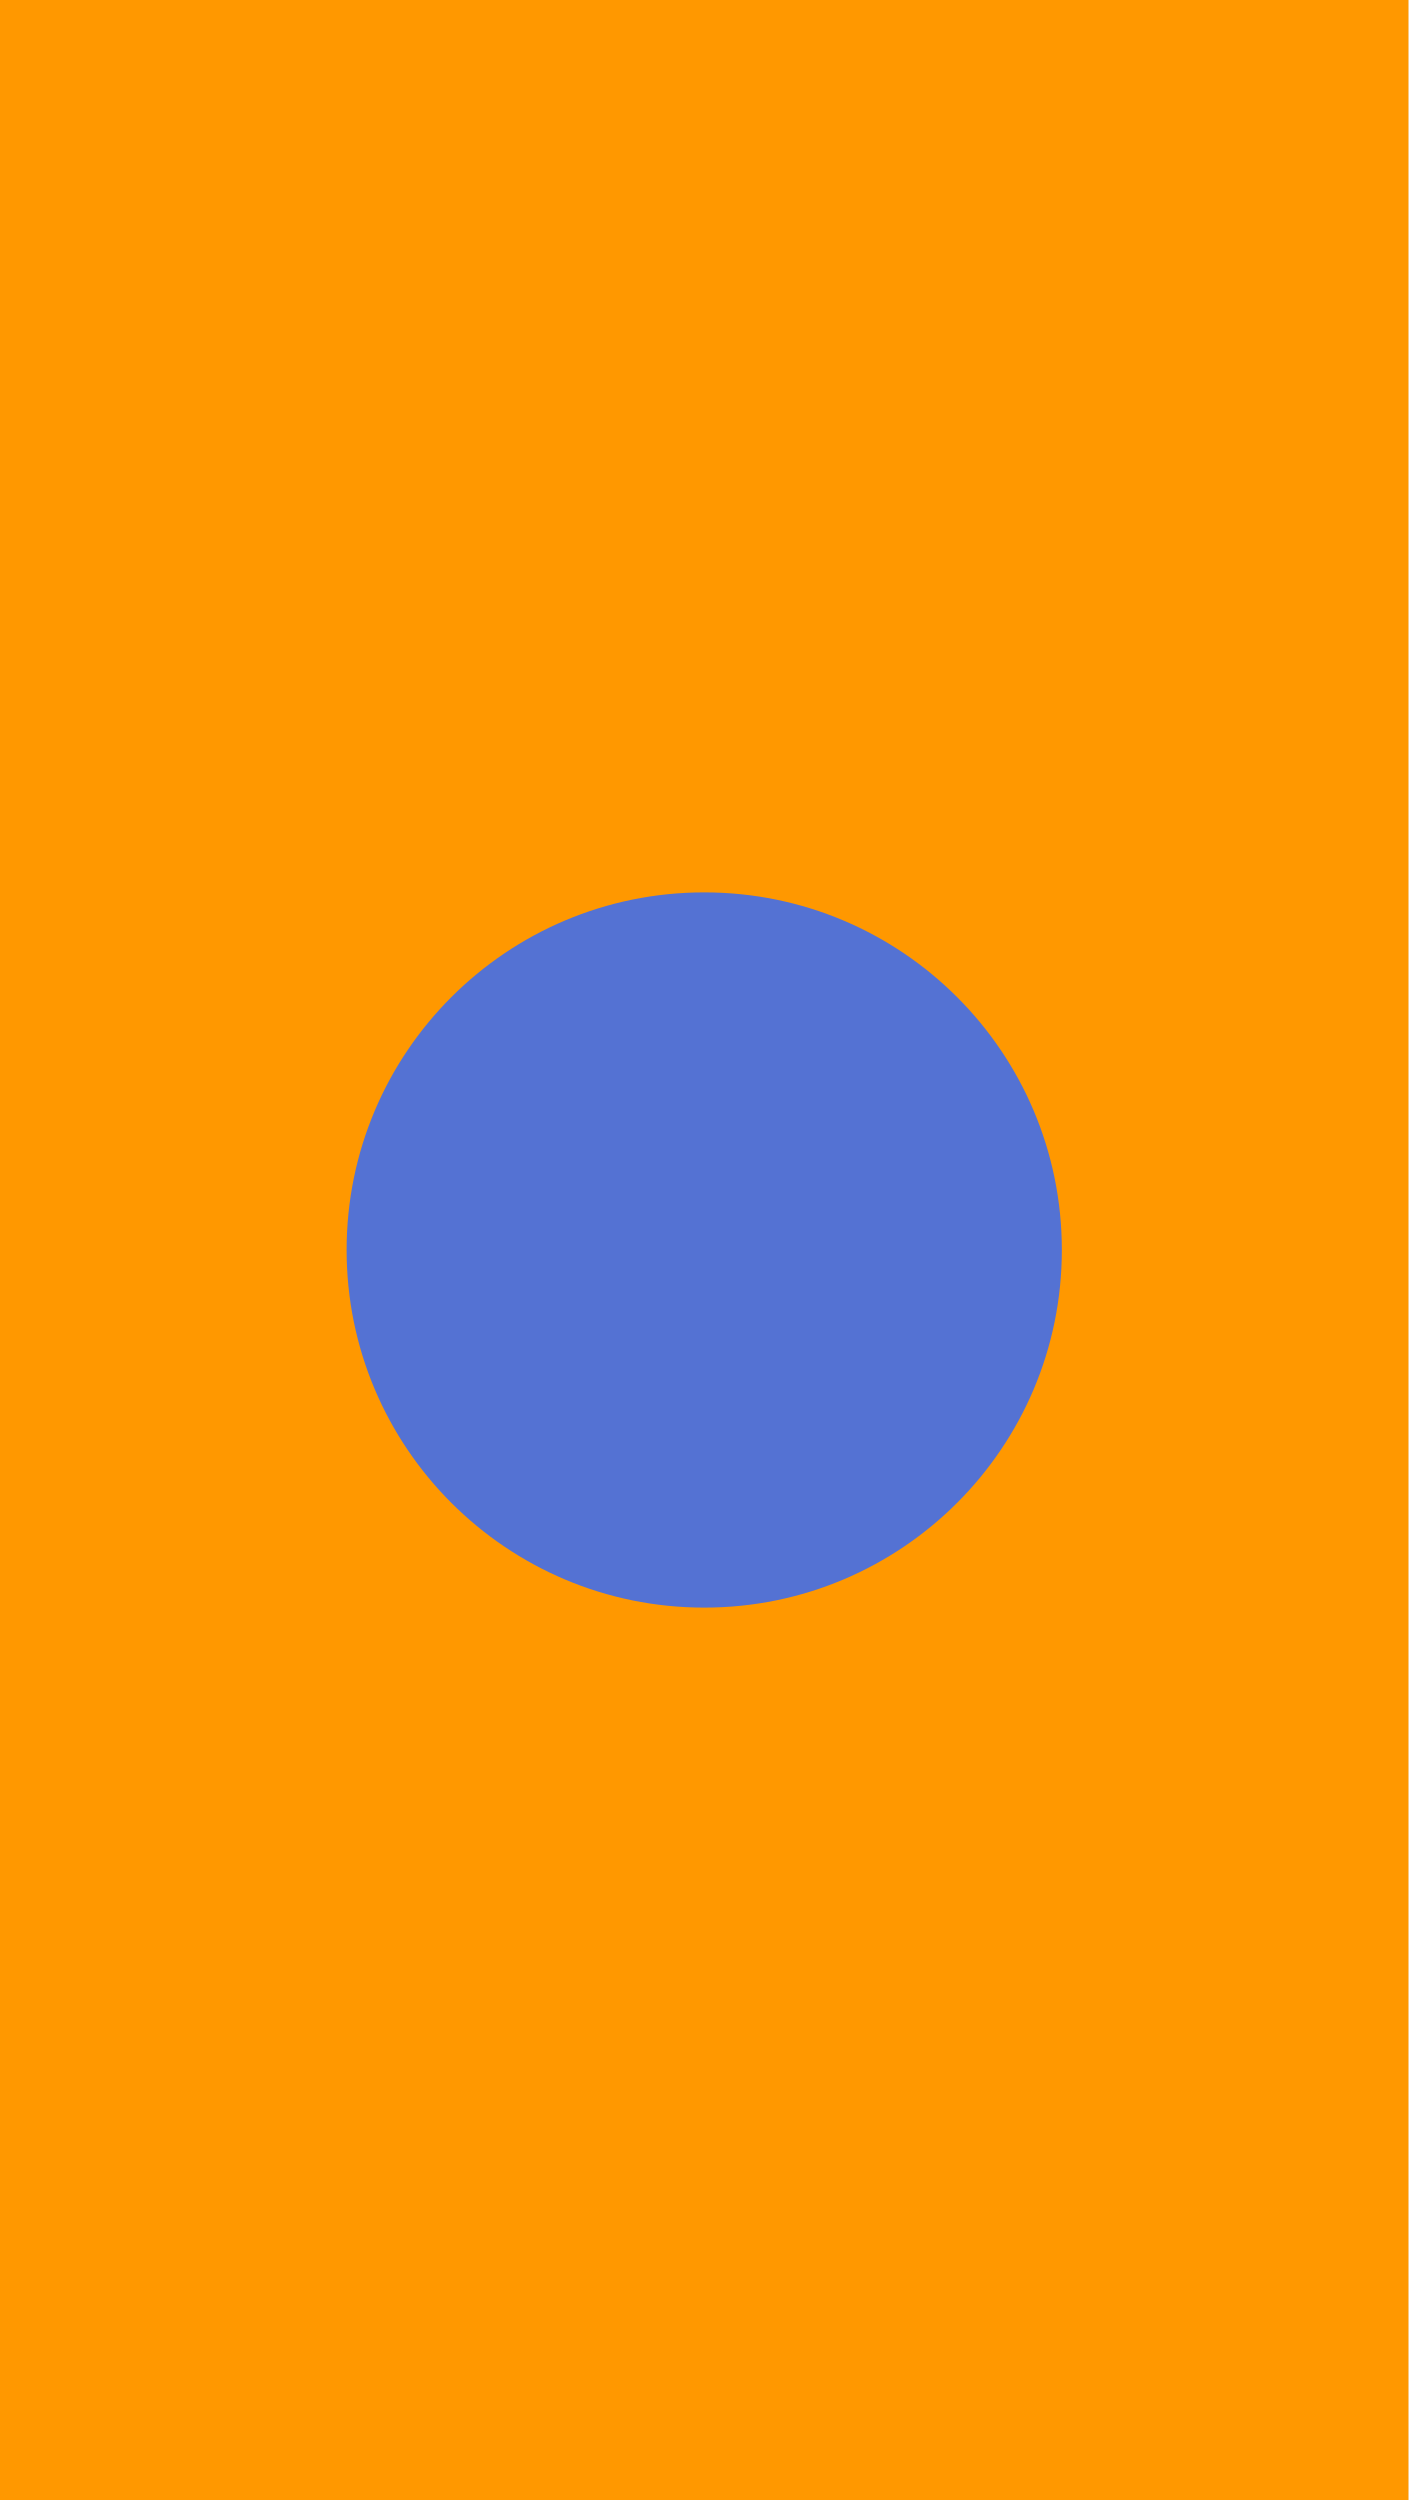
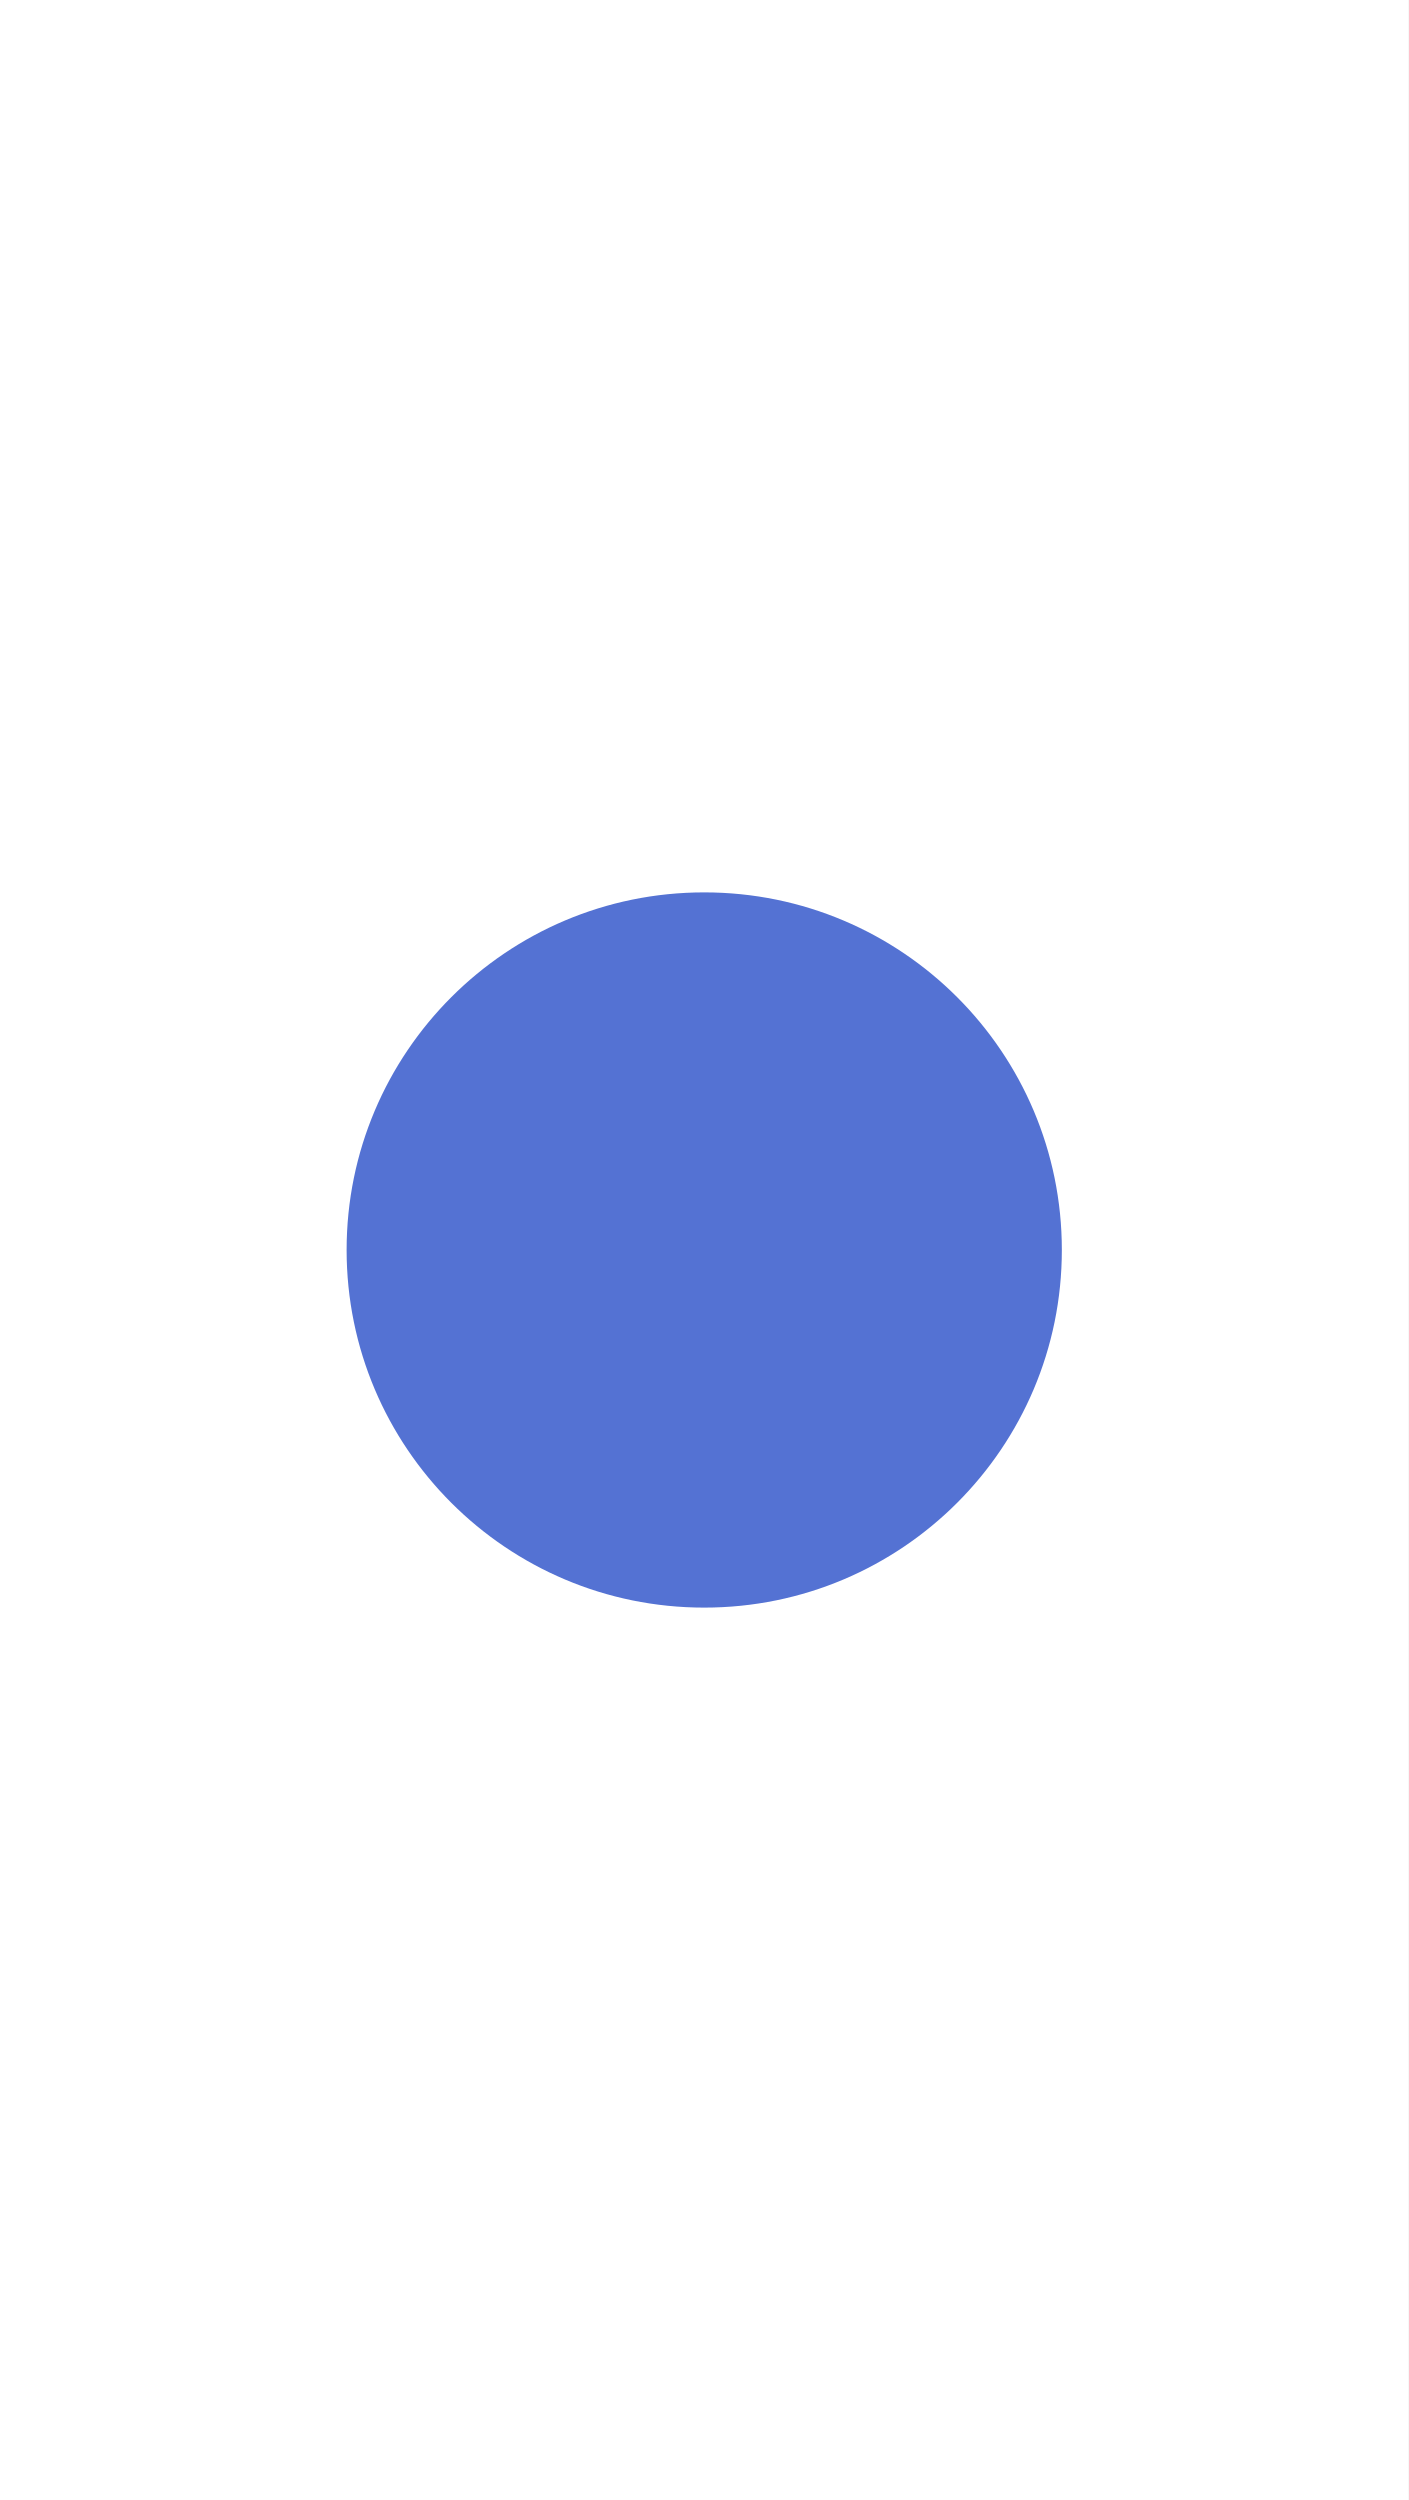
<svg xmlns="http://www.w3.org/2000/svg" width="640" height="1136" viewBox="0 0 169.333 300.567" version="1.1" id="svg5">
  <defs id="defs2" />
  <g id="layer1">
    <rect style="fill:#ff9800;stroke-width:22.876;stroke-linecap:square;-inkscape-stroke:none;stop-color:#000000;fill-opacity:1" id="rect135" width="26.458" height="26.458" x="216.481" y="45.98" />
    <rect style="fill:#ffc947;fill-opacity:1;stroke-width:22.876;stroke-linecap:square;-inkscape-stroke:none;stop-color:#000000" id="rect1520" width="26.458" height="26.458" x="242.939" y="45.98" />
    <rect style="fill:#c66900;fill-opacity:1;stroke-width:22.876;stroke-linecap:square;-inkscape-stroke:none;stop-color:#000000" id="rect1522" width="26.458" height="26.458" x="269.397" y="45.98" />
    <rect style="fill:#0d47a1;fill-opacity:1;stroke-width:22.876;stroke-linecap:square;-inkscape-stroke:none;stop-color:#000000" id="rect1524" width="26.458" height="26.458" x="216.481" y="72.438" />
    <rect style="fill:#5472d3;fill-opacity:1;stroke-width:22.876;stroke-linecap:square;-inkscape-stroke:none;stop-color:#000000" id="rect1526" width="26.458" height="26.458" x="242.939" y="72.438" />
    <rect style="fill:#002171;fill-opacity:1;stroke-width:22.876;stroke-linecap:square;-inkscape-stroke:none;stop-color:#000000" id="rect1528" width="26.458" height="26.458" x="269.397" y="72.438" />
  </g>
  <g id="layer2">
-     <rect style="font-variation-settings:normal;opacity:1;vector-effect:none;fill:#ff9800;fill-opacity:1;stroke-width:22.876;stroke-linecap:square;stroke-linejoin:miter;stroke-miterlimit:4;stroke-dasharray:none;stroke-dashoffset:0;stroke-opacity:1;-inkscape-stroke:none;stop-color:#000000;stop-opacity:1" id="rect31" width="169.333" height="300.567" x="2.1792816e-06" y="7.4921873e-06" />
+     <rect style="font-variation-settings:normal;opacity:1;vector-effect:none;fill:#ffffff;fill-opacity:1;stroke-width:22.876;stroke-linecap:square;stroke-linejoin:miter;stroke-miterlimit:4;stroke-dasharray:none;stroke-dashoffset:0;stroke-opacity:1;-inkscape-stroke:none;stop-color:#000000;stop-opacity:1" id="rect31" width="169.333" height="300.567" x="2.1792816e-06" y="7.4921873e-06" />
    <circle style="font-variation-settings:normal;opacity:1;vector-effect:none;fill:#5472d3;fill-opacity:1;stroke-width:24.783;stroke-linecap:square;stroke-linejoin:miter;stroke-miterlimit:4;stroke-dasharray:none;stroke-dashoffset:0;stroke-opacity:1;-inkscape-stroke:none;stop-color:#000000;stop-opacity:1" id="path2198" cx="84.667" cy="150.283" r="42.995" />
  </g>
</svg>
